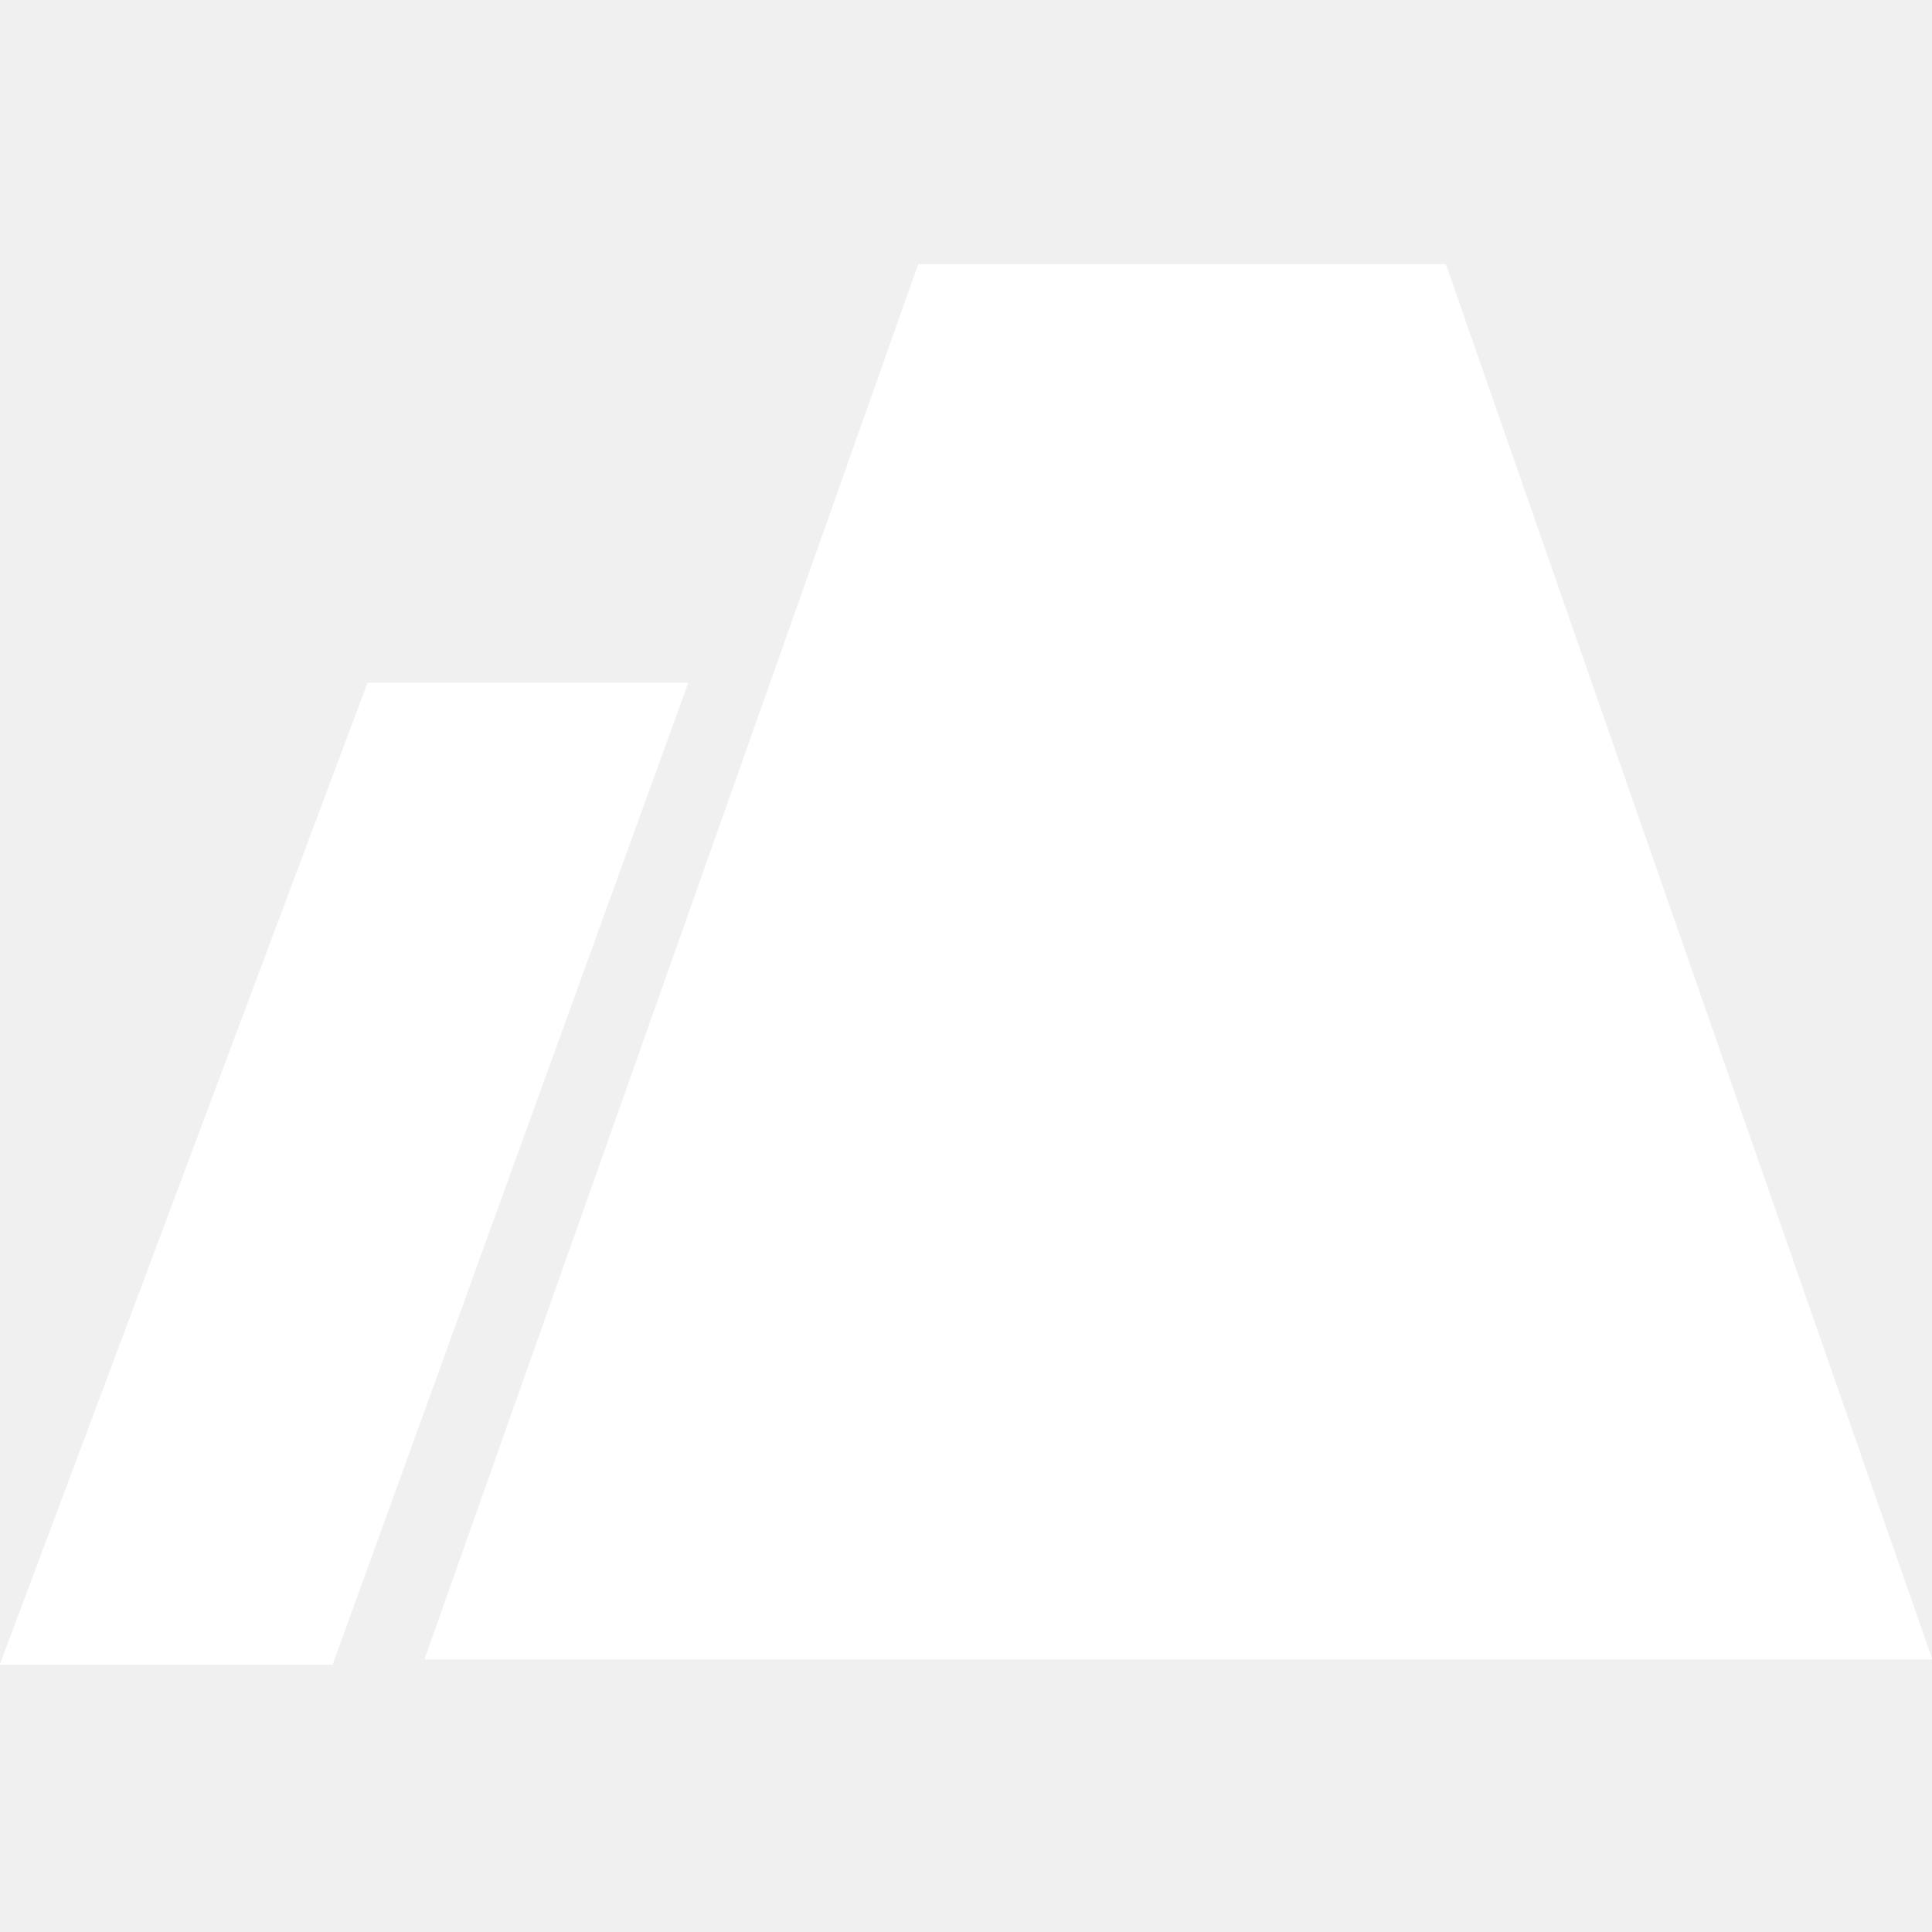
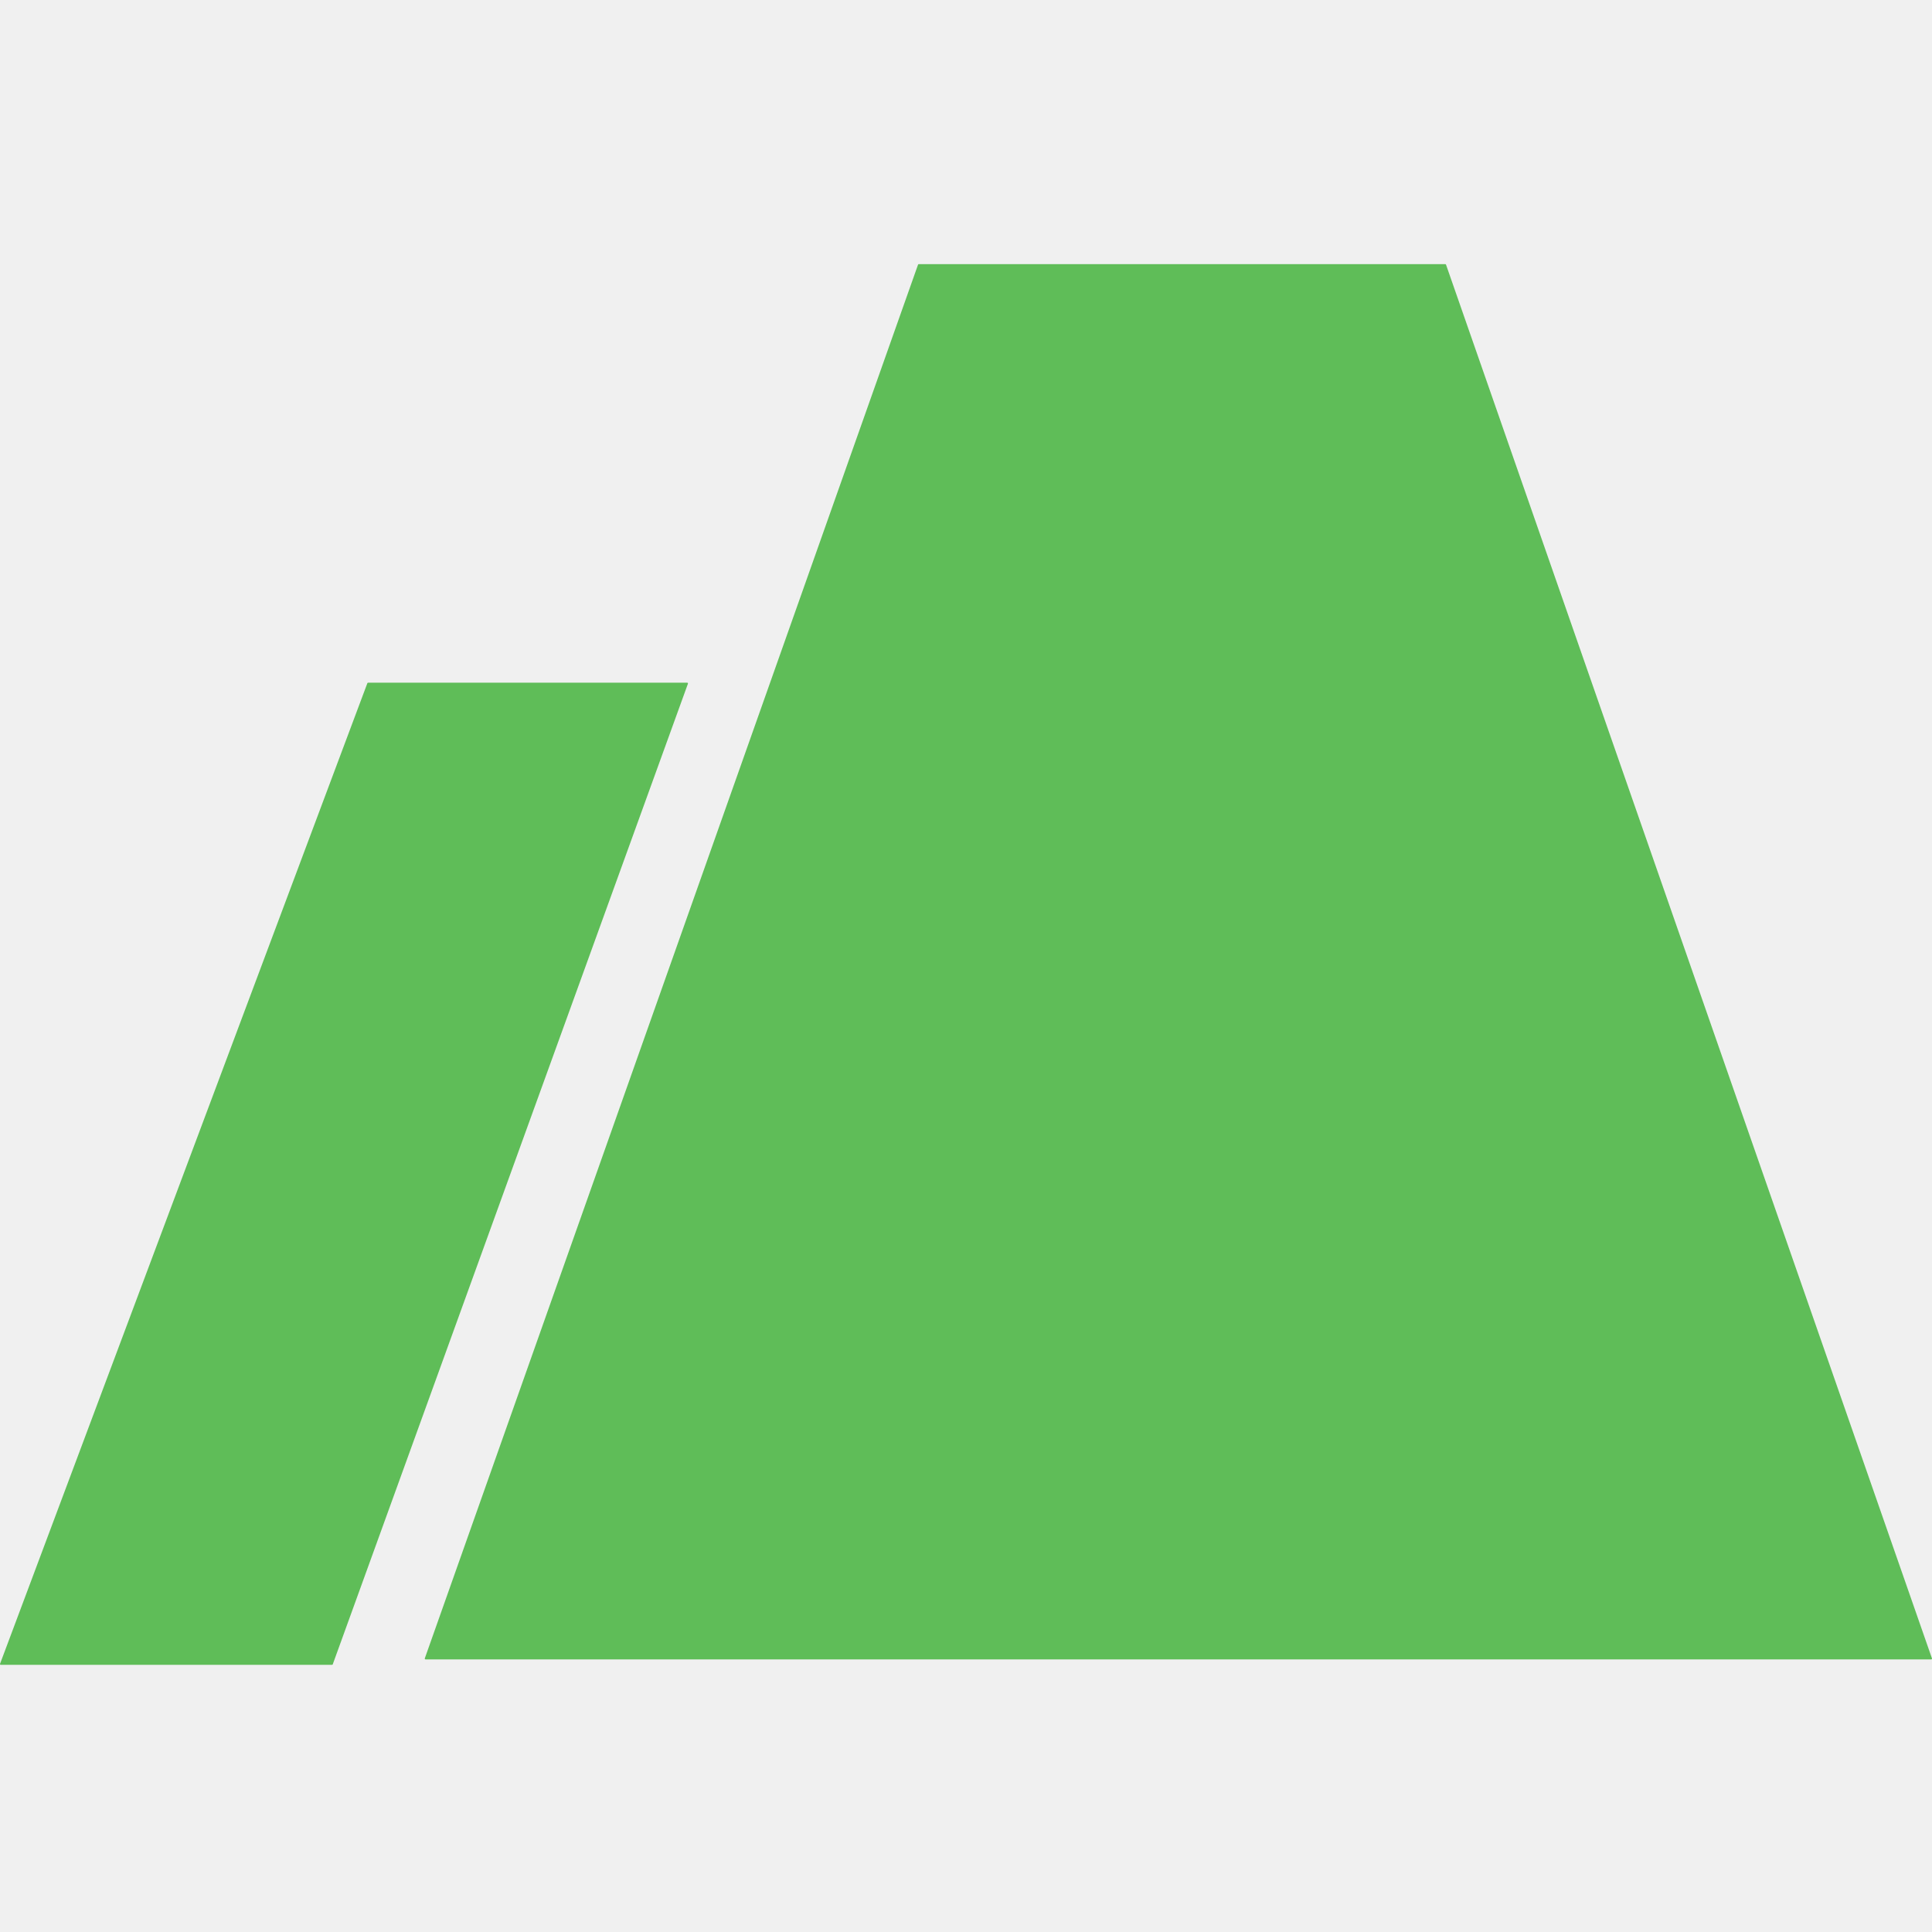
- <svg xmlns="http://www.w3.org/2000/svg" width="512" height="512" viewBox="0 0 512 512" fill="none">
-   <path fill-rule="evenodd" clip-rule="evenodd" d="M112.764 439.754C112.625 439.754 112.528 439.617 112.574 439.486L243.289 70.134C243.318 70.054 243.394 70 243.479 70H383.021C383.106 70 383.183 70.054 383.211 70.135L511.987 439.487C512.032 439.618 511.935 439.754 511.797 439.754H116.692H112.764ZM0.201 441.199C0.061 441.199 -0.036 441.059 0.013 440.928L97.353 181.056C97.382 180.977 97.457 180.925 97.541 180.925H182.118C182.258 180.925 182.355 181.064 182.307 181.195L88.182 441.067C88.153 441.146 88.078 441.199 87.993 441.199H0.201Z" fill="white" />
+ <svg xmlns="http://www.w3.org/2000/svg" width="512" height="512" viewBox="0 0 512 512" fill="#5fbd58">
+   <path fill-rule="evenodd" clip-rule="evenodd" d="M112.764 439.754C112.625 439.754 112.528 439.617 112.574 439.486L243.289 70.134C243.318 70.054 243.394 70 243.479 70H383.021C383.106 70 383.183 70.054 383.211 70.135L511.987 439.487C512.032 439.618 511.935 439.754 511.797 439.754H116.692H112.764ZM0.201 441.199C0.061 441.199 -0.036 441.059 0.013 440.928L97.353 181.056C97.382 180.977 97.457 180.925 97.541 180.925H182.118C182.258 180.925 182.355 181.064 182.307 181.195L88.182 441.067C88.153 441.146 88.078 441.199 87.993 441.199H0.201Z" fill="#5fbd58" />
</svg>
